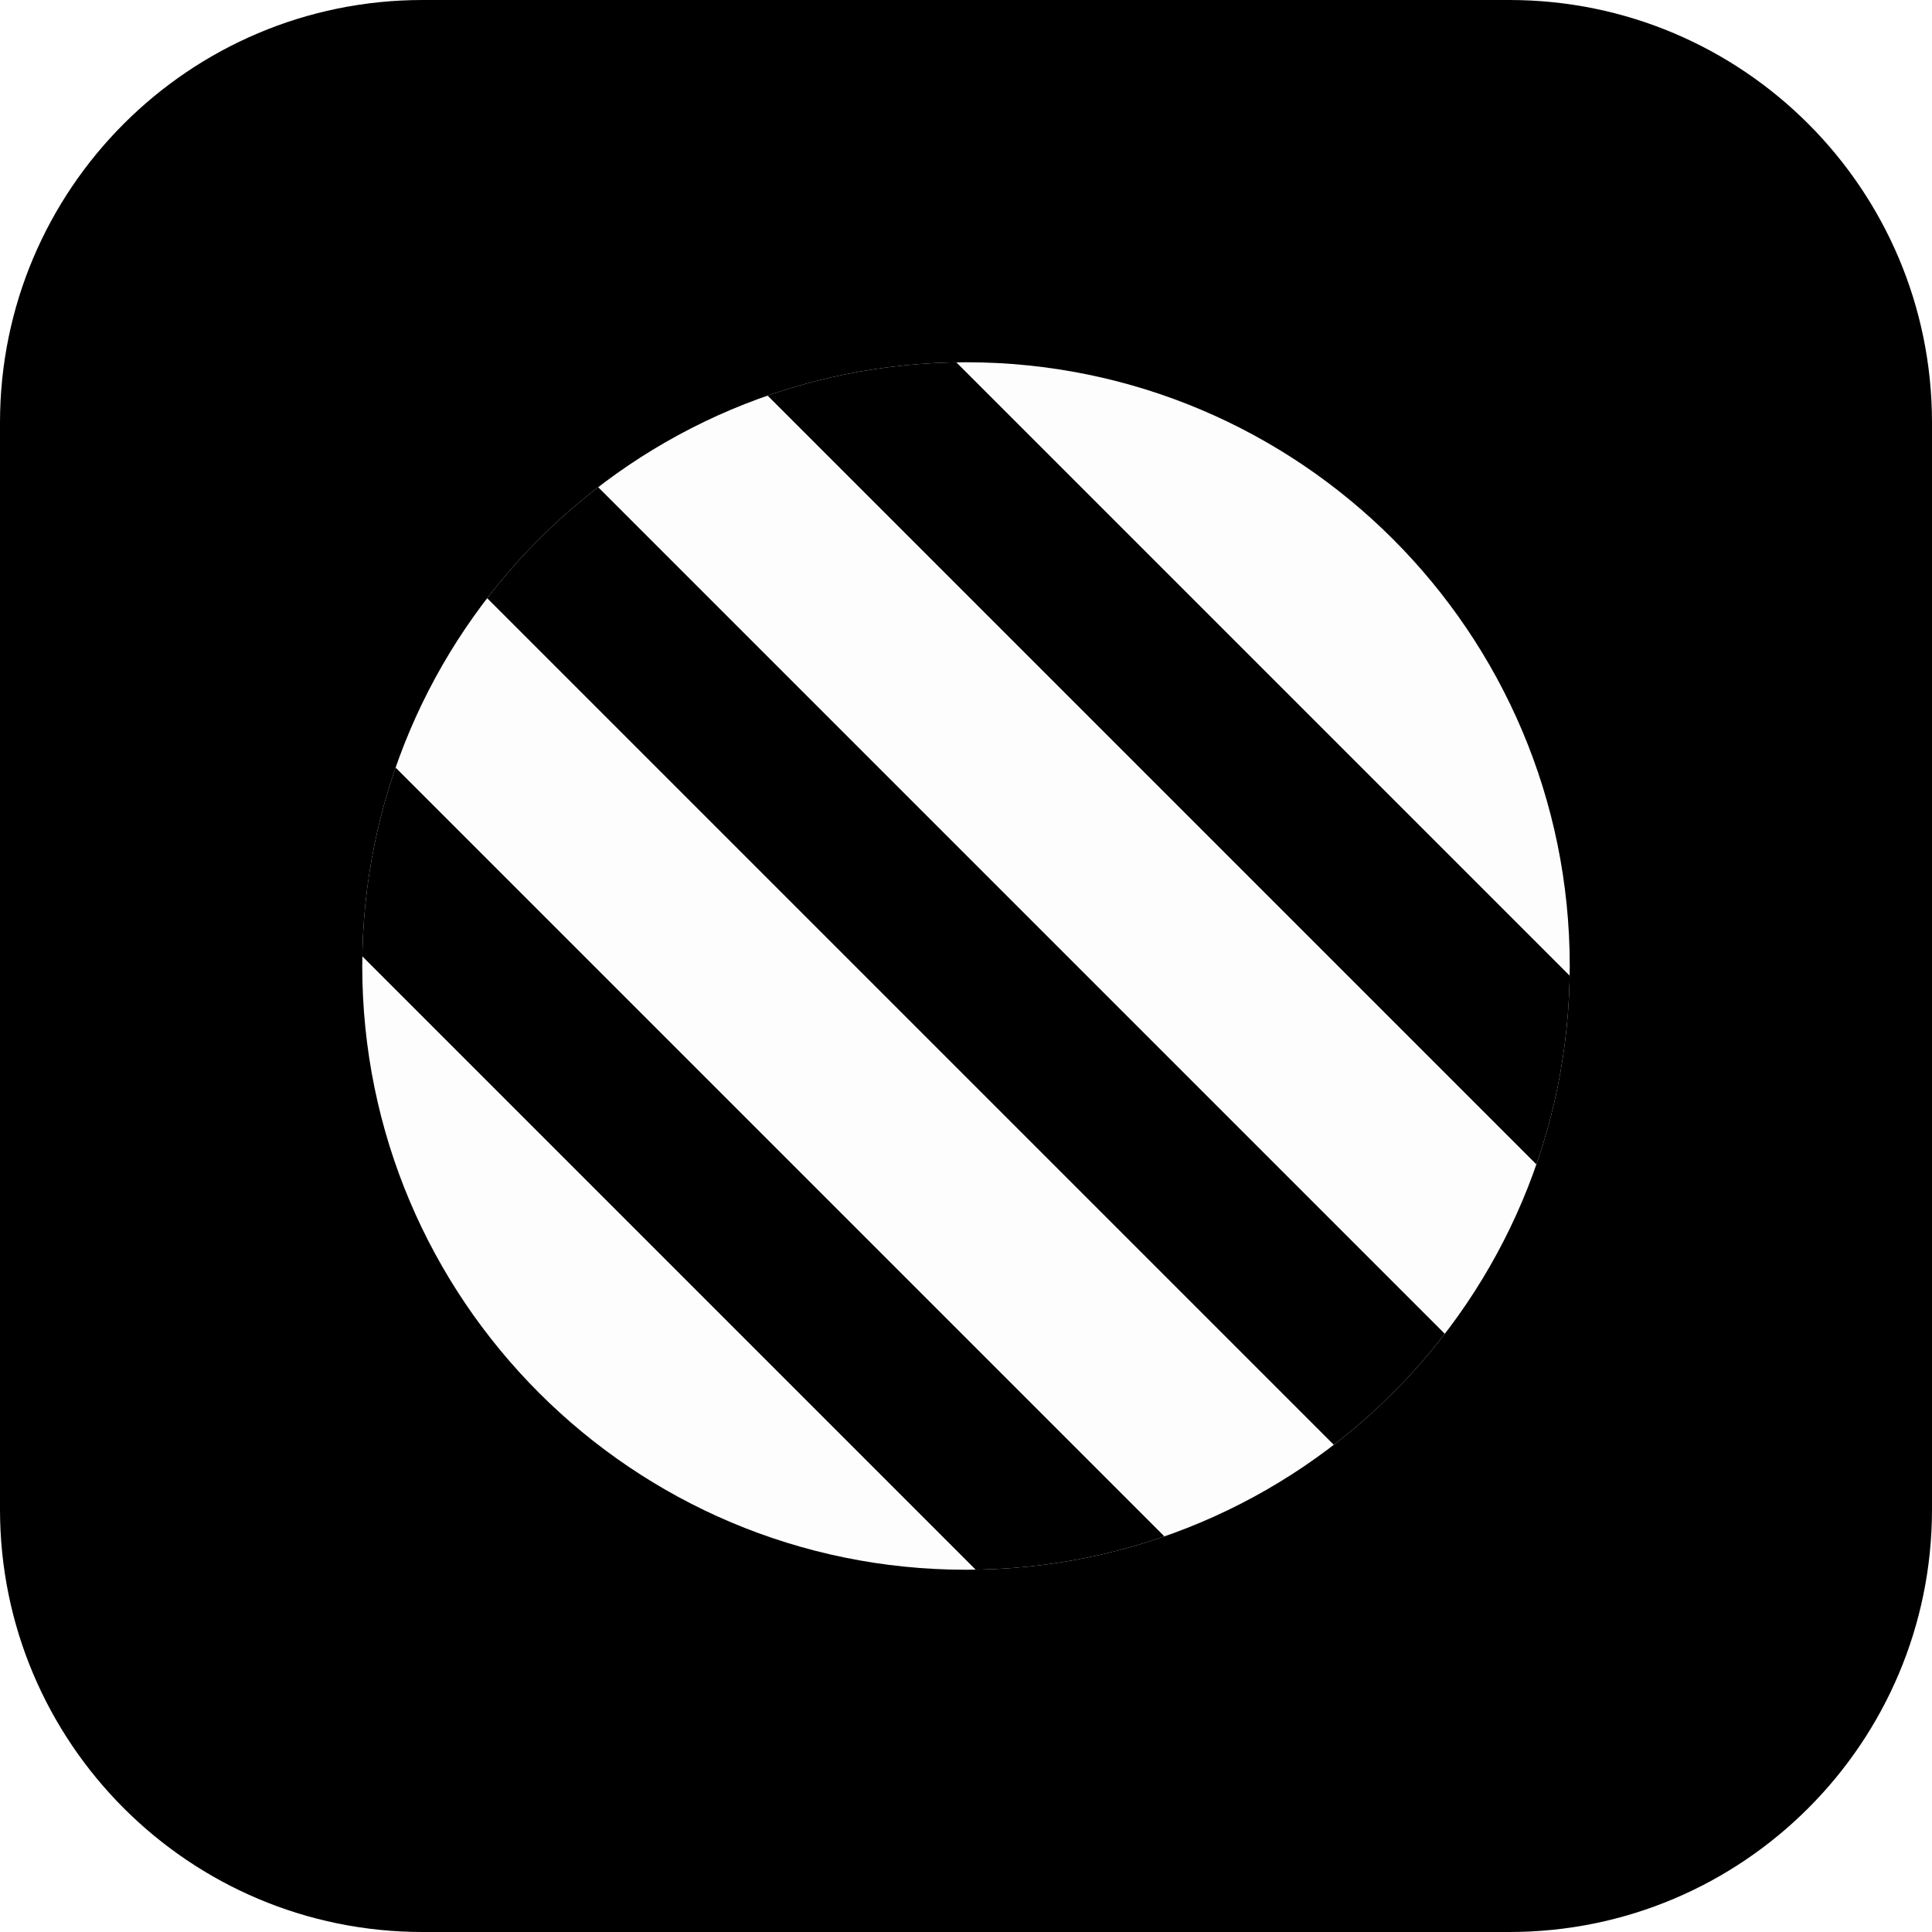
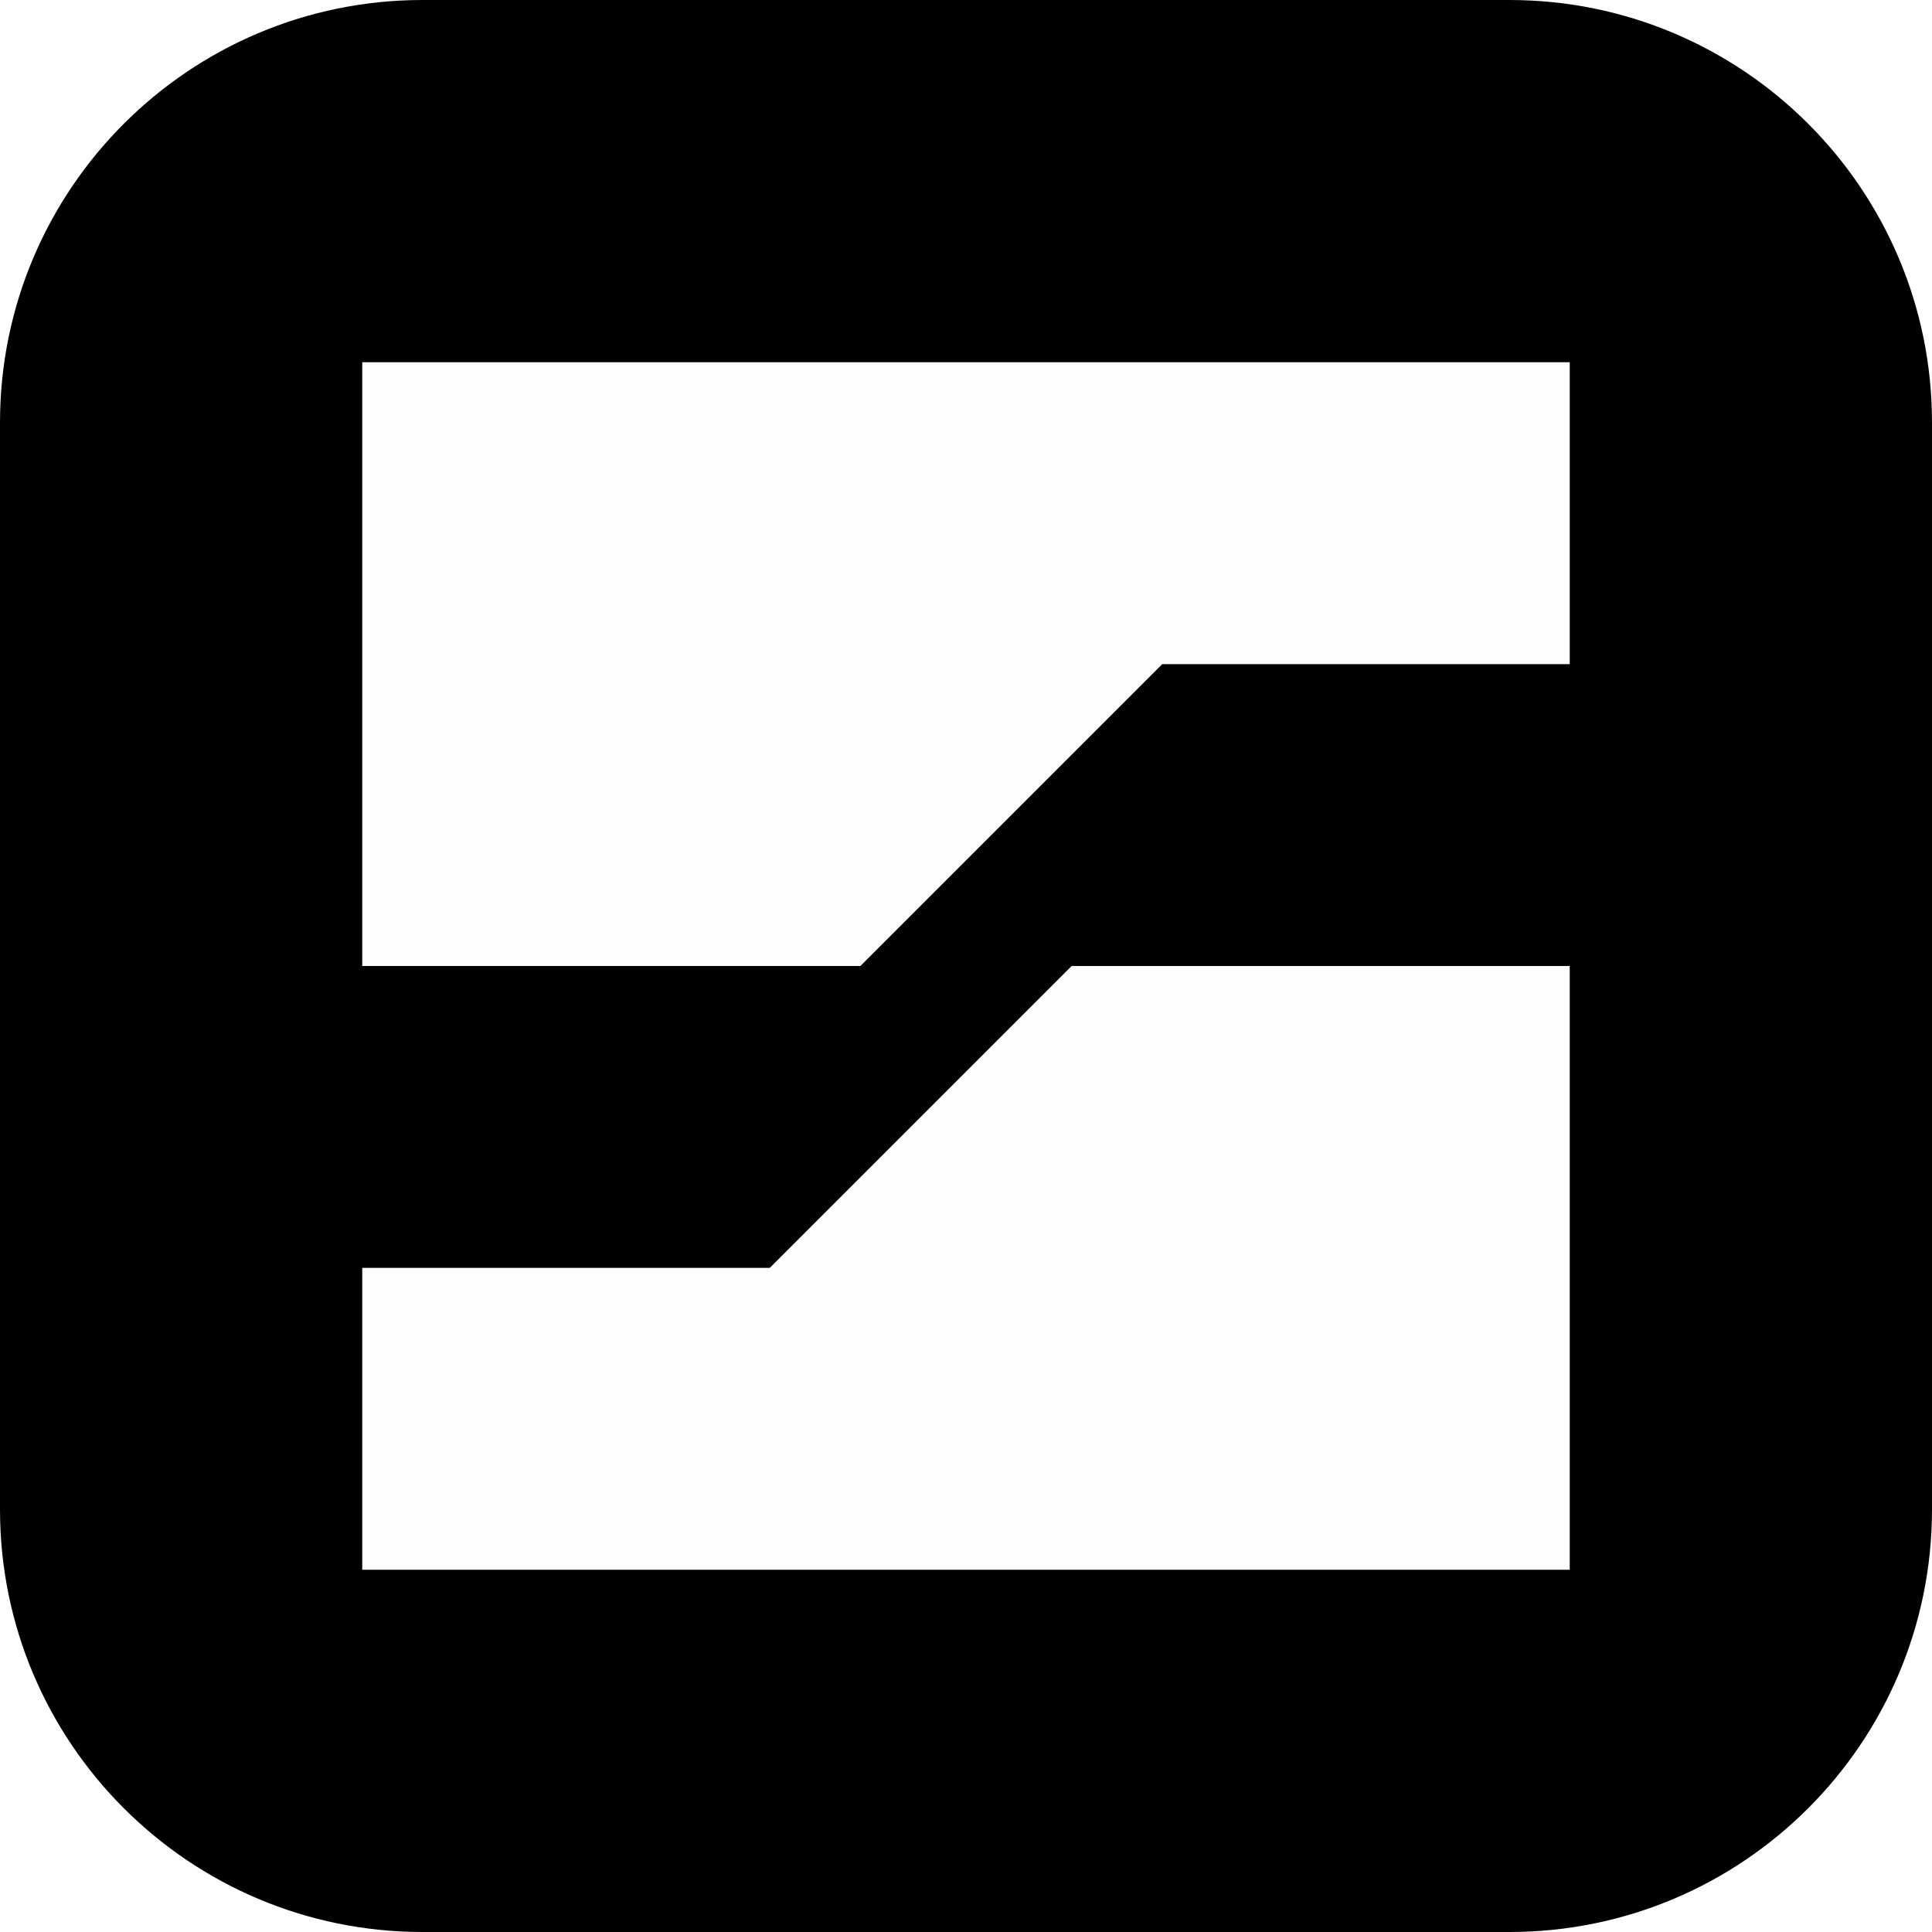
<svg xmlns="http://www.w3.org/2000/svg" width="128" height="128" viewBox="0 0 128 128" fill="none" role="img" aria-labelledby="title desc">
  <rect width="128" height="128" rx="28" fill="#000000" />
-   <defs>
-     <clipPath id="mavry-icon-tile-black-cut">
-       <circle cx="64" cy="64" r="40" />
-     </clipPath>
-   </defs>
-   <circle cx="64" cy="64" r="40" fill="#FDFDFD" />
-   <g clip-path="url(#mavry-icon-tile-black-cut)" stroke="#000000" stroke-linecap="butt" stroke-width="10.4">
-     <path d="M44.8 12.8L115.2 83.2" />
-     <path d="M12.8 12.8L115.2 115.2" />
-     <path d="M12.8 44.8L83.2 115.2" />
-   </g>
+   <path d="M24 24H104V44H77L57 64H24V24ZM24 84H51L71 64H104V104H24V84Z" fill="#FDFDFD" />
</svg>
